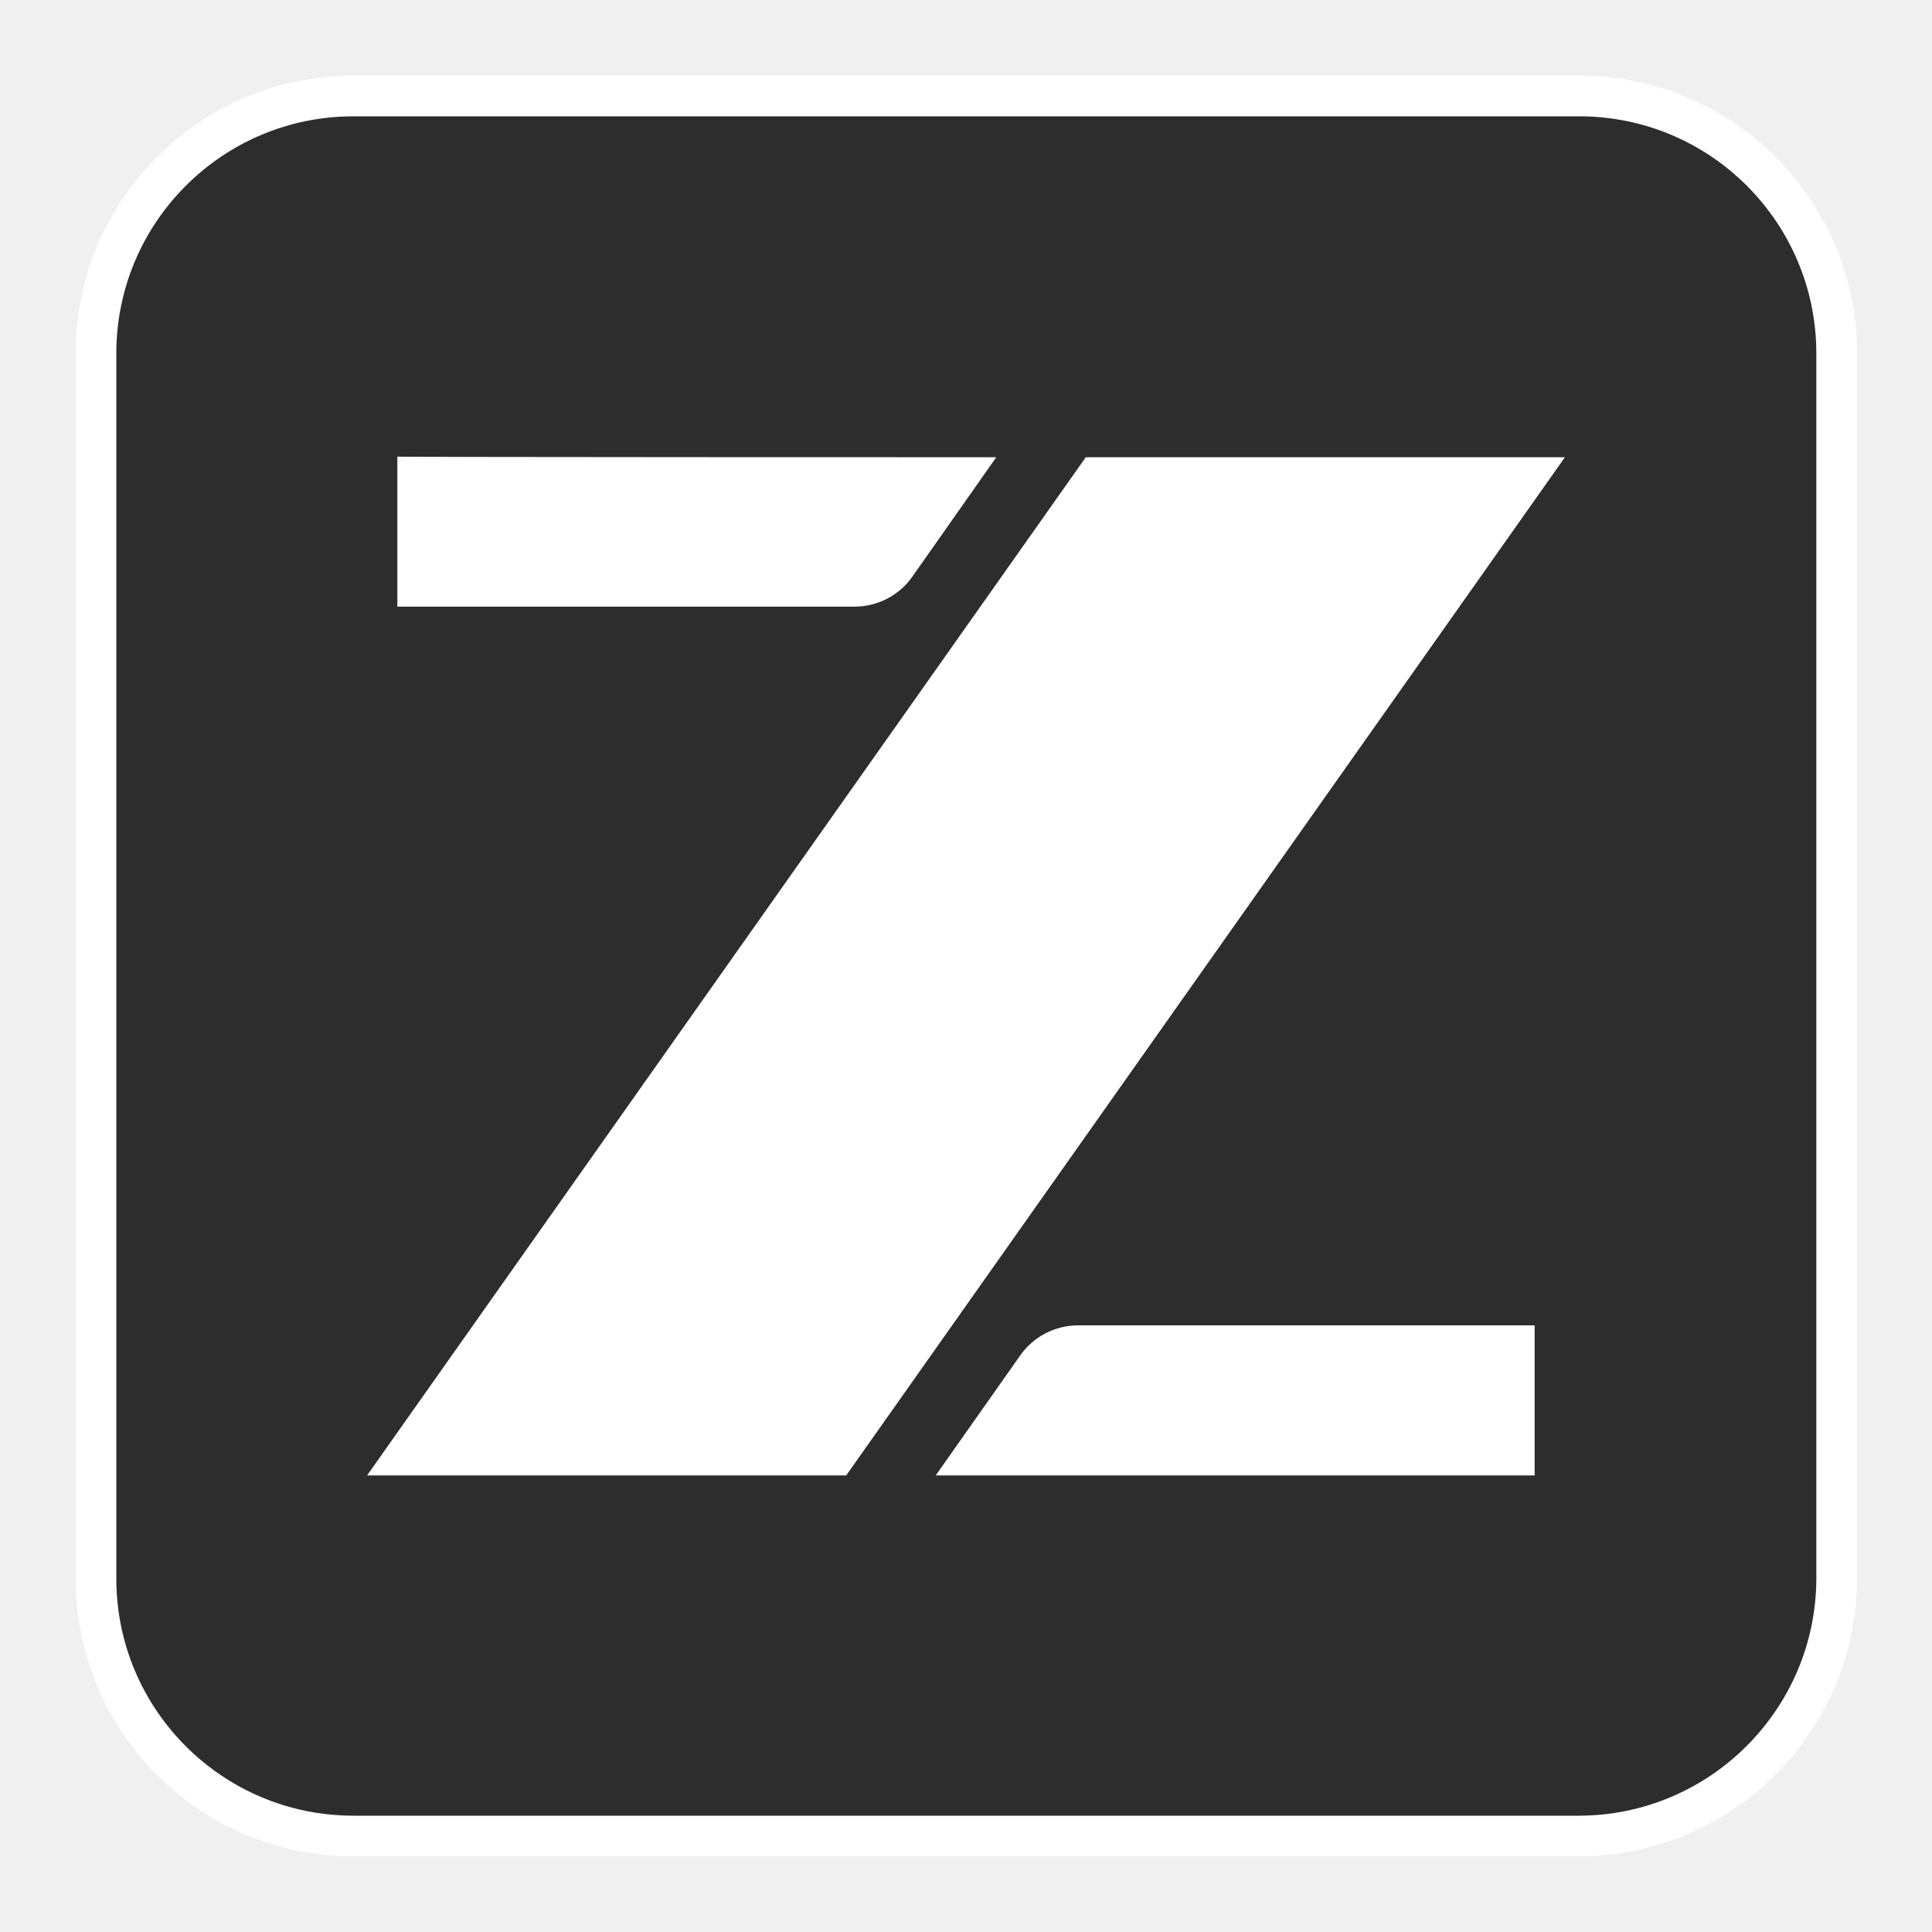
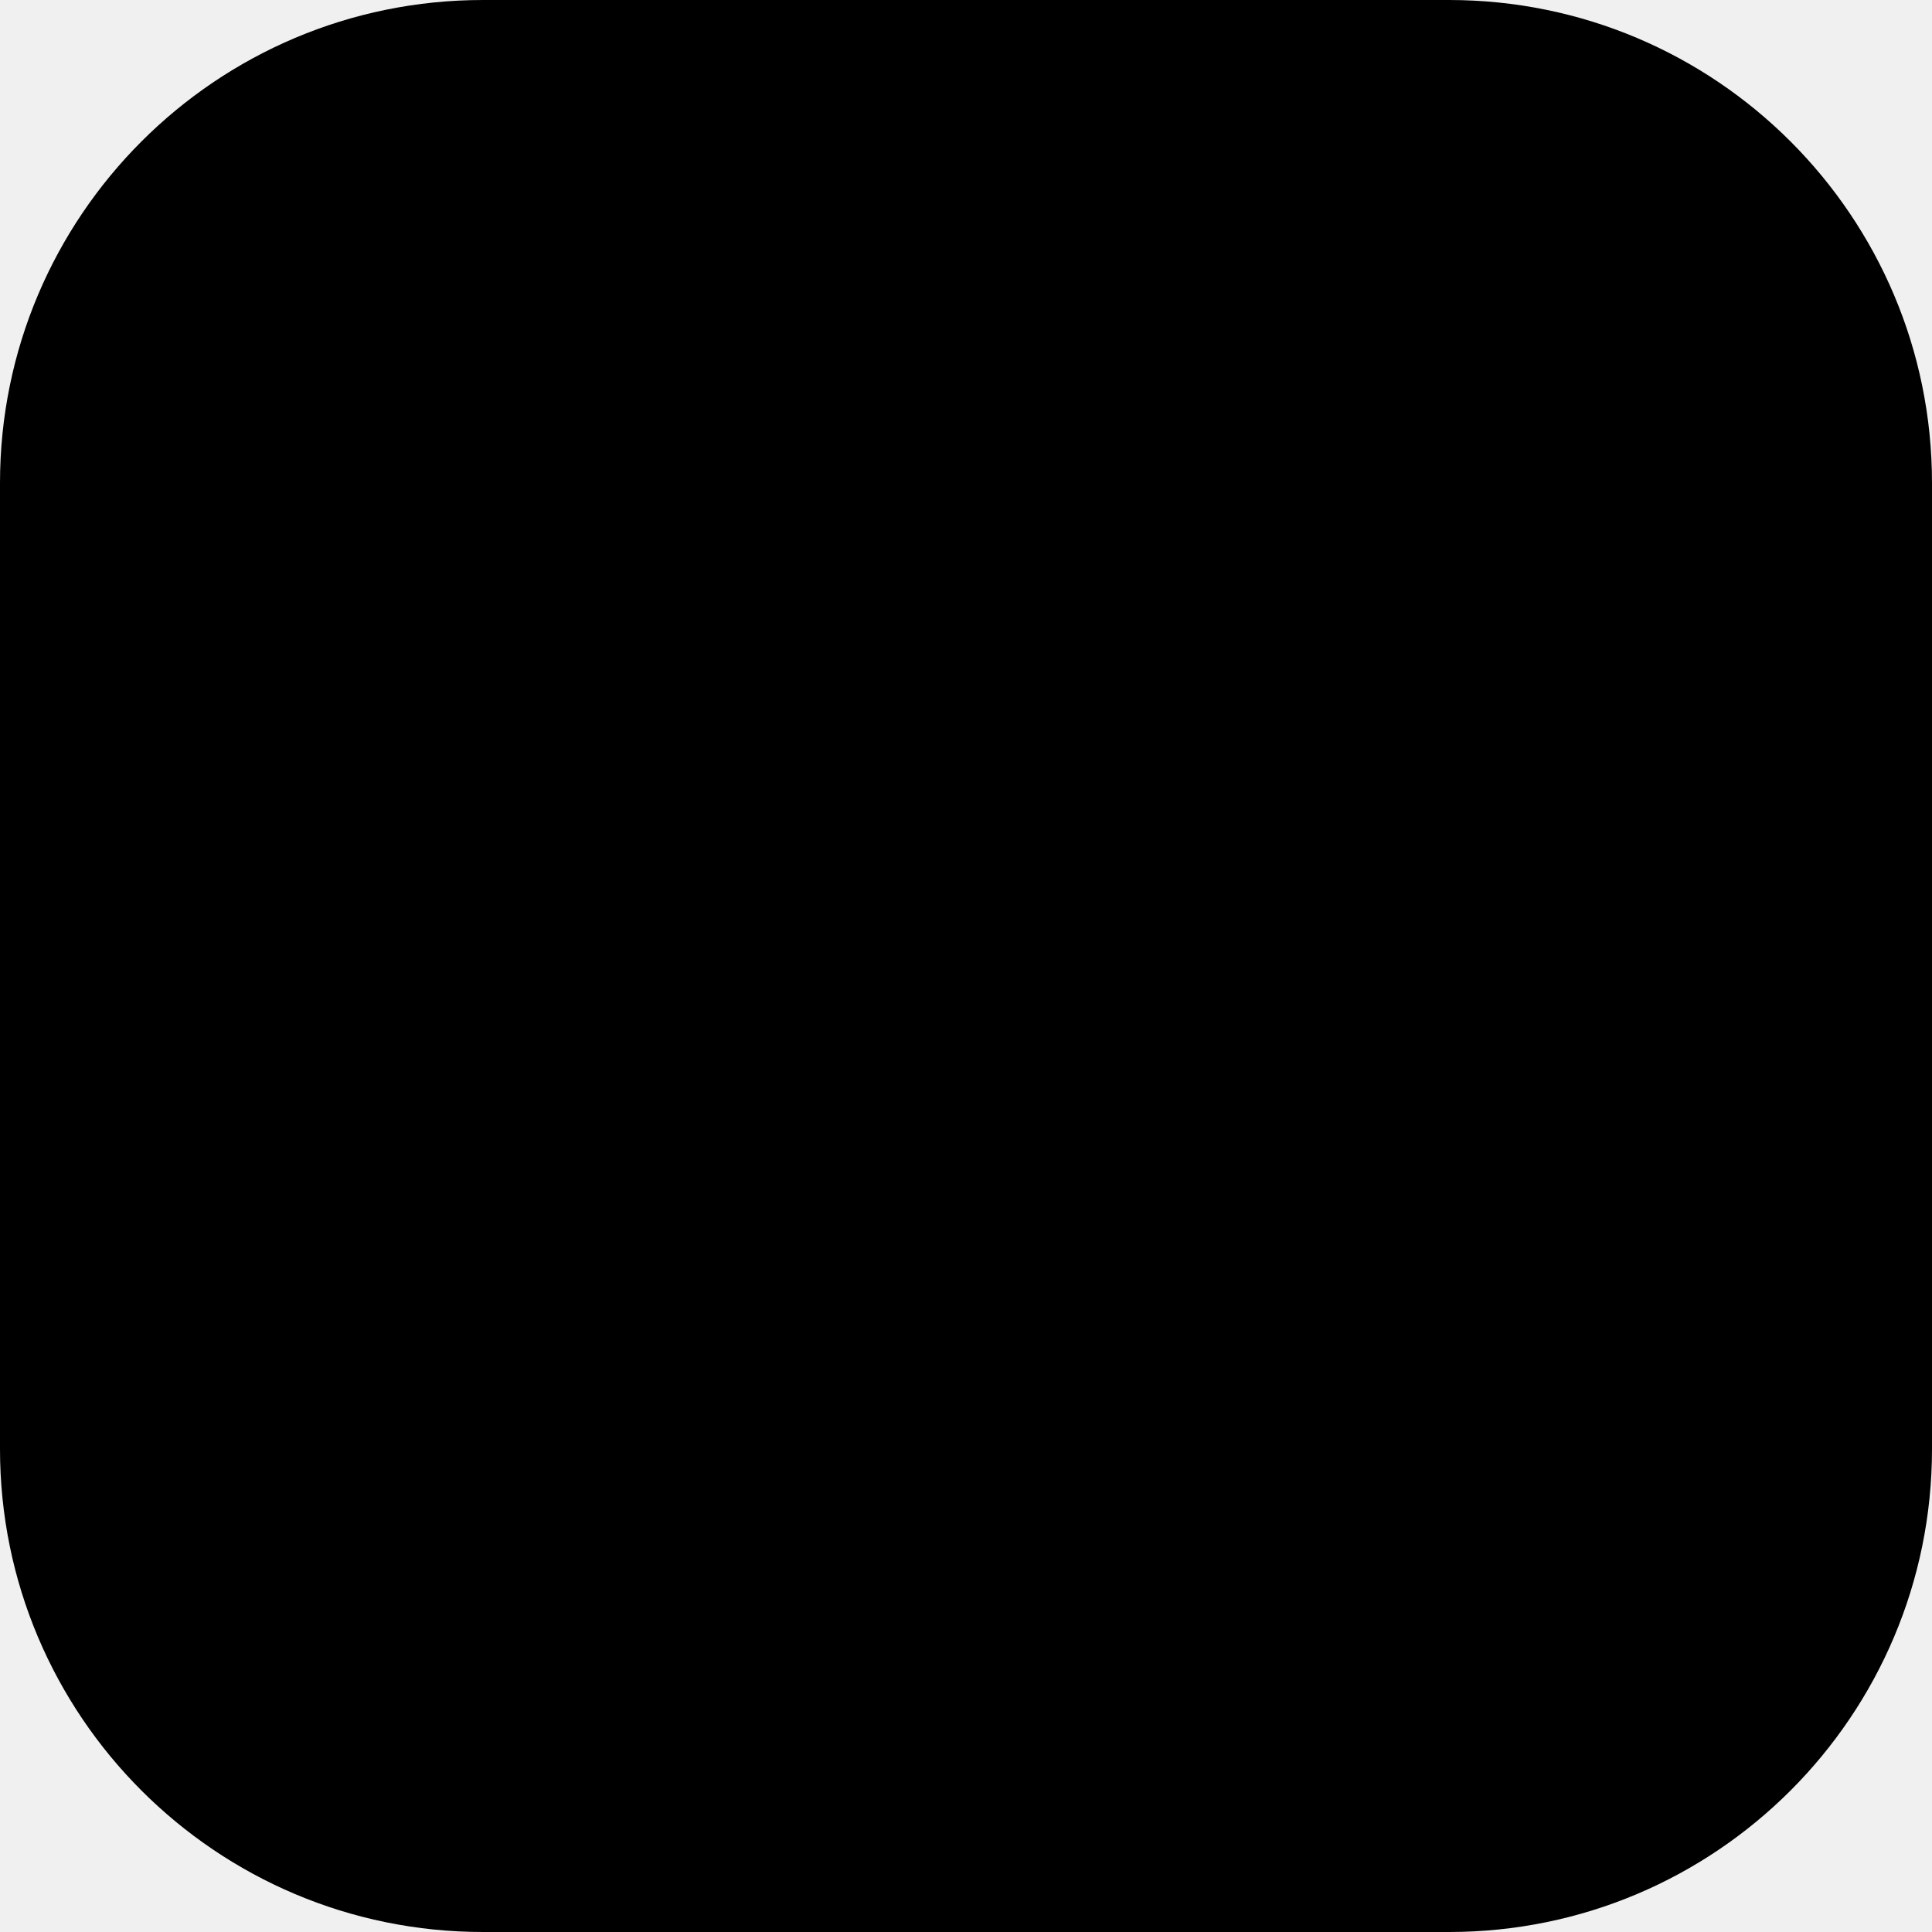
- <svg xmlns="http://www.w3.org/2000/svg" version="1.1" x="0px" y="0px" viewBox="0 0 30 30" style="enable-background:new 0 0 30 30;" xml:space="preserve">
-   <defs>
-     <style type="text/css">
-     .st194{fill:#2D2D2D;stroke:#FFFFFF;stroke-width:0.632;stroke-miterlimit:10;}
-     .st23{fill:#FFFFFF;}
- 
-     .z-breathe {
-       animation: breathe 2.5s ease-in-out infinite;
-     }
- 
-     @keyframes breathe {
-       0%, 100% { opacity: 0.7; }
-       50% { opacity: 1; }
-     }
-   </style>
-   </defs>
-   <g>
-     <path class="st194" d="M24.51,28.51H5.49c-2.21,0-4-1.79-4-4V5.49c0-2.21,1.79-4,4-4h19.03c2.21,0,4,1.79,4,4v19.03     C28.51,26.72,26.72,28.51,24.51,28.51z" />
-     <g class="z-breathe">
-       <path class="st23" d="M15.47,7.1l-1.3,1.85c-0.2,0.29-0.54,0.47-0.9,0.47h-7.1V7.09C6.16,7.1,15.47,7.1,15.47,7.1z" />
-       <polygon class="st23" points="24.3,7.1 13.14,22.91 5.7,22.91 16.86,7.1" />
-       <path class="st23" d="M14.53,22.91l1.31-1.86c0.2-0.29,0.54-0.47,0.9-0.47h7.09v2.33H14.53z" />
-     </g>
-   </g>
+ <svg xmlns="http://www.w3.org/2000/svg" viewBox="0 0 32 32">
+   <rect width="32" height="32" rx="8" fill="oklch(0.40 0.078 168)" />
+   <path d="M16 6.2l8.2 2.9v6.3c0 5-3.4 8.6-8.2 10.4-4.8-1.8-8.2-5.4-8.2-10.4V9.1L16 6.2z" fill="none" stroke="oklch(0.985 0.004 95)" stroke-width="1.8" stroke-linejoin="round" />
+   <path d="M12.4 15.9l2.6 2.7 4.9-5.2" fill="none" stroke="oklch(0.985 0.004 95)" stroke-width="1.8" stroke-linecap="round" stroke-linejoin="round" />
</svg>
